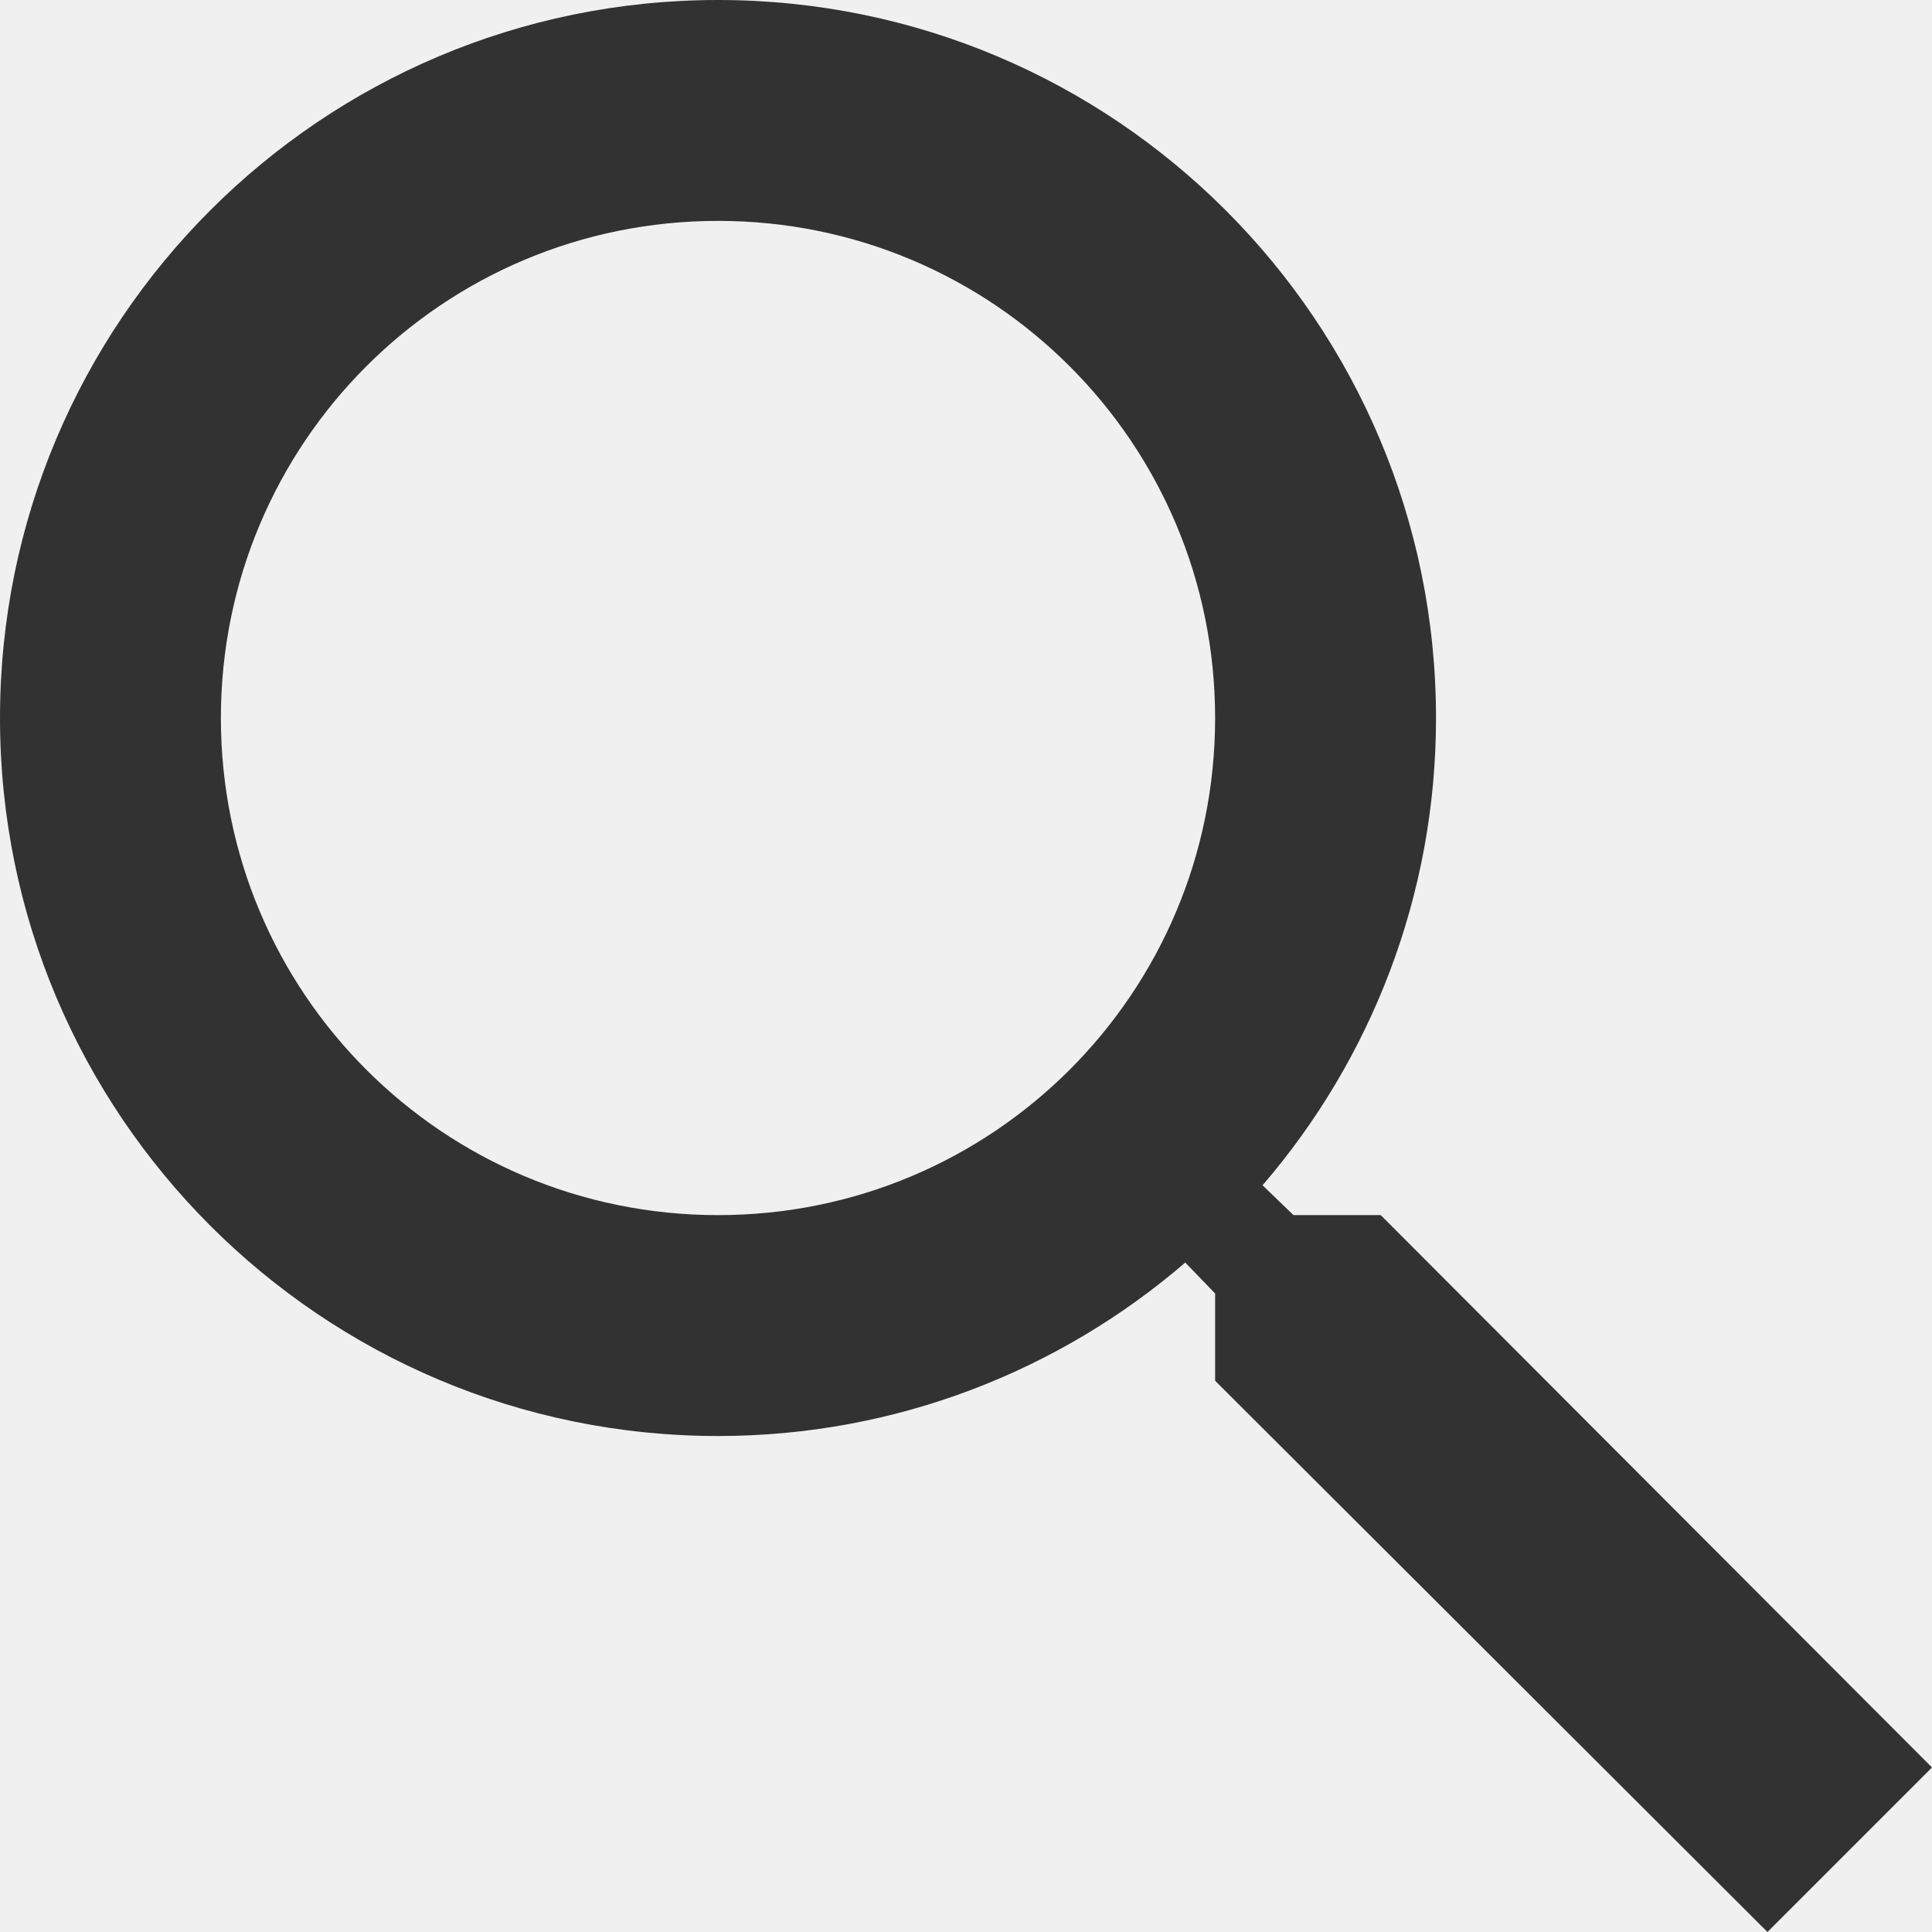
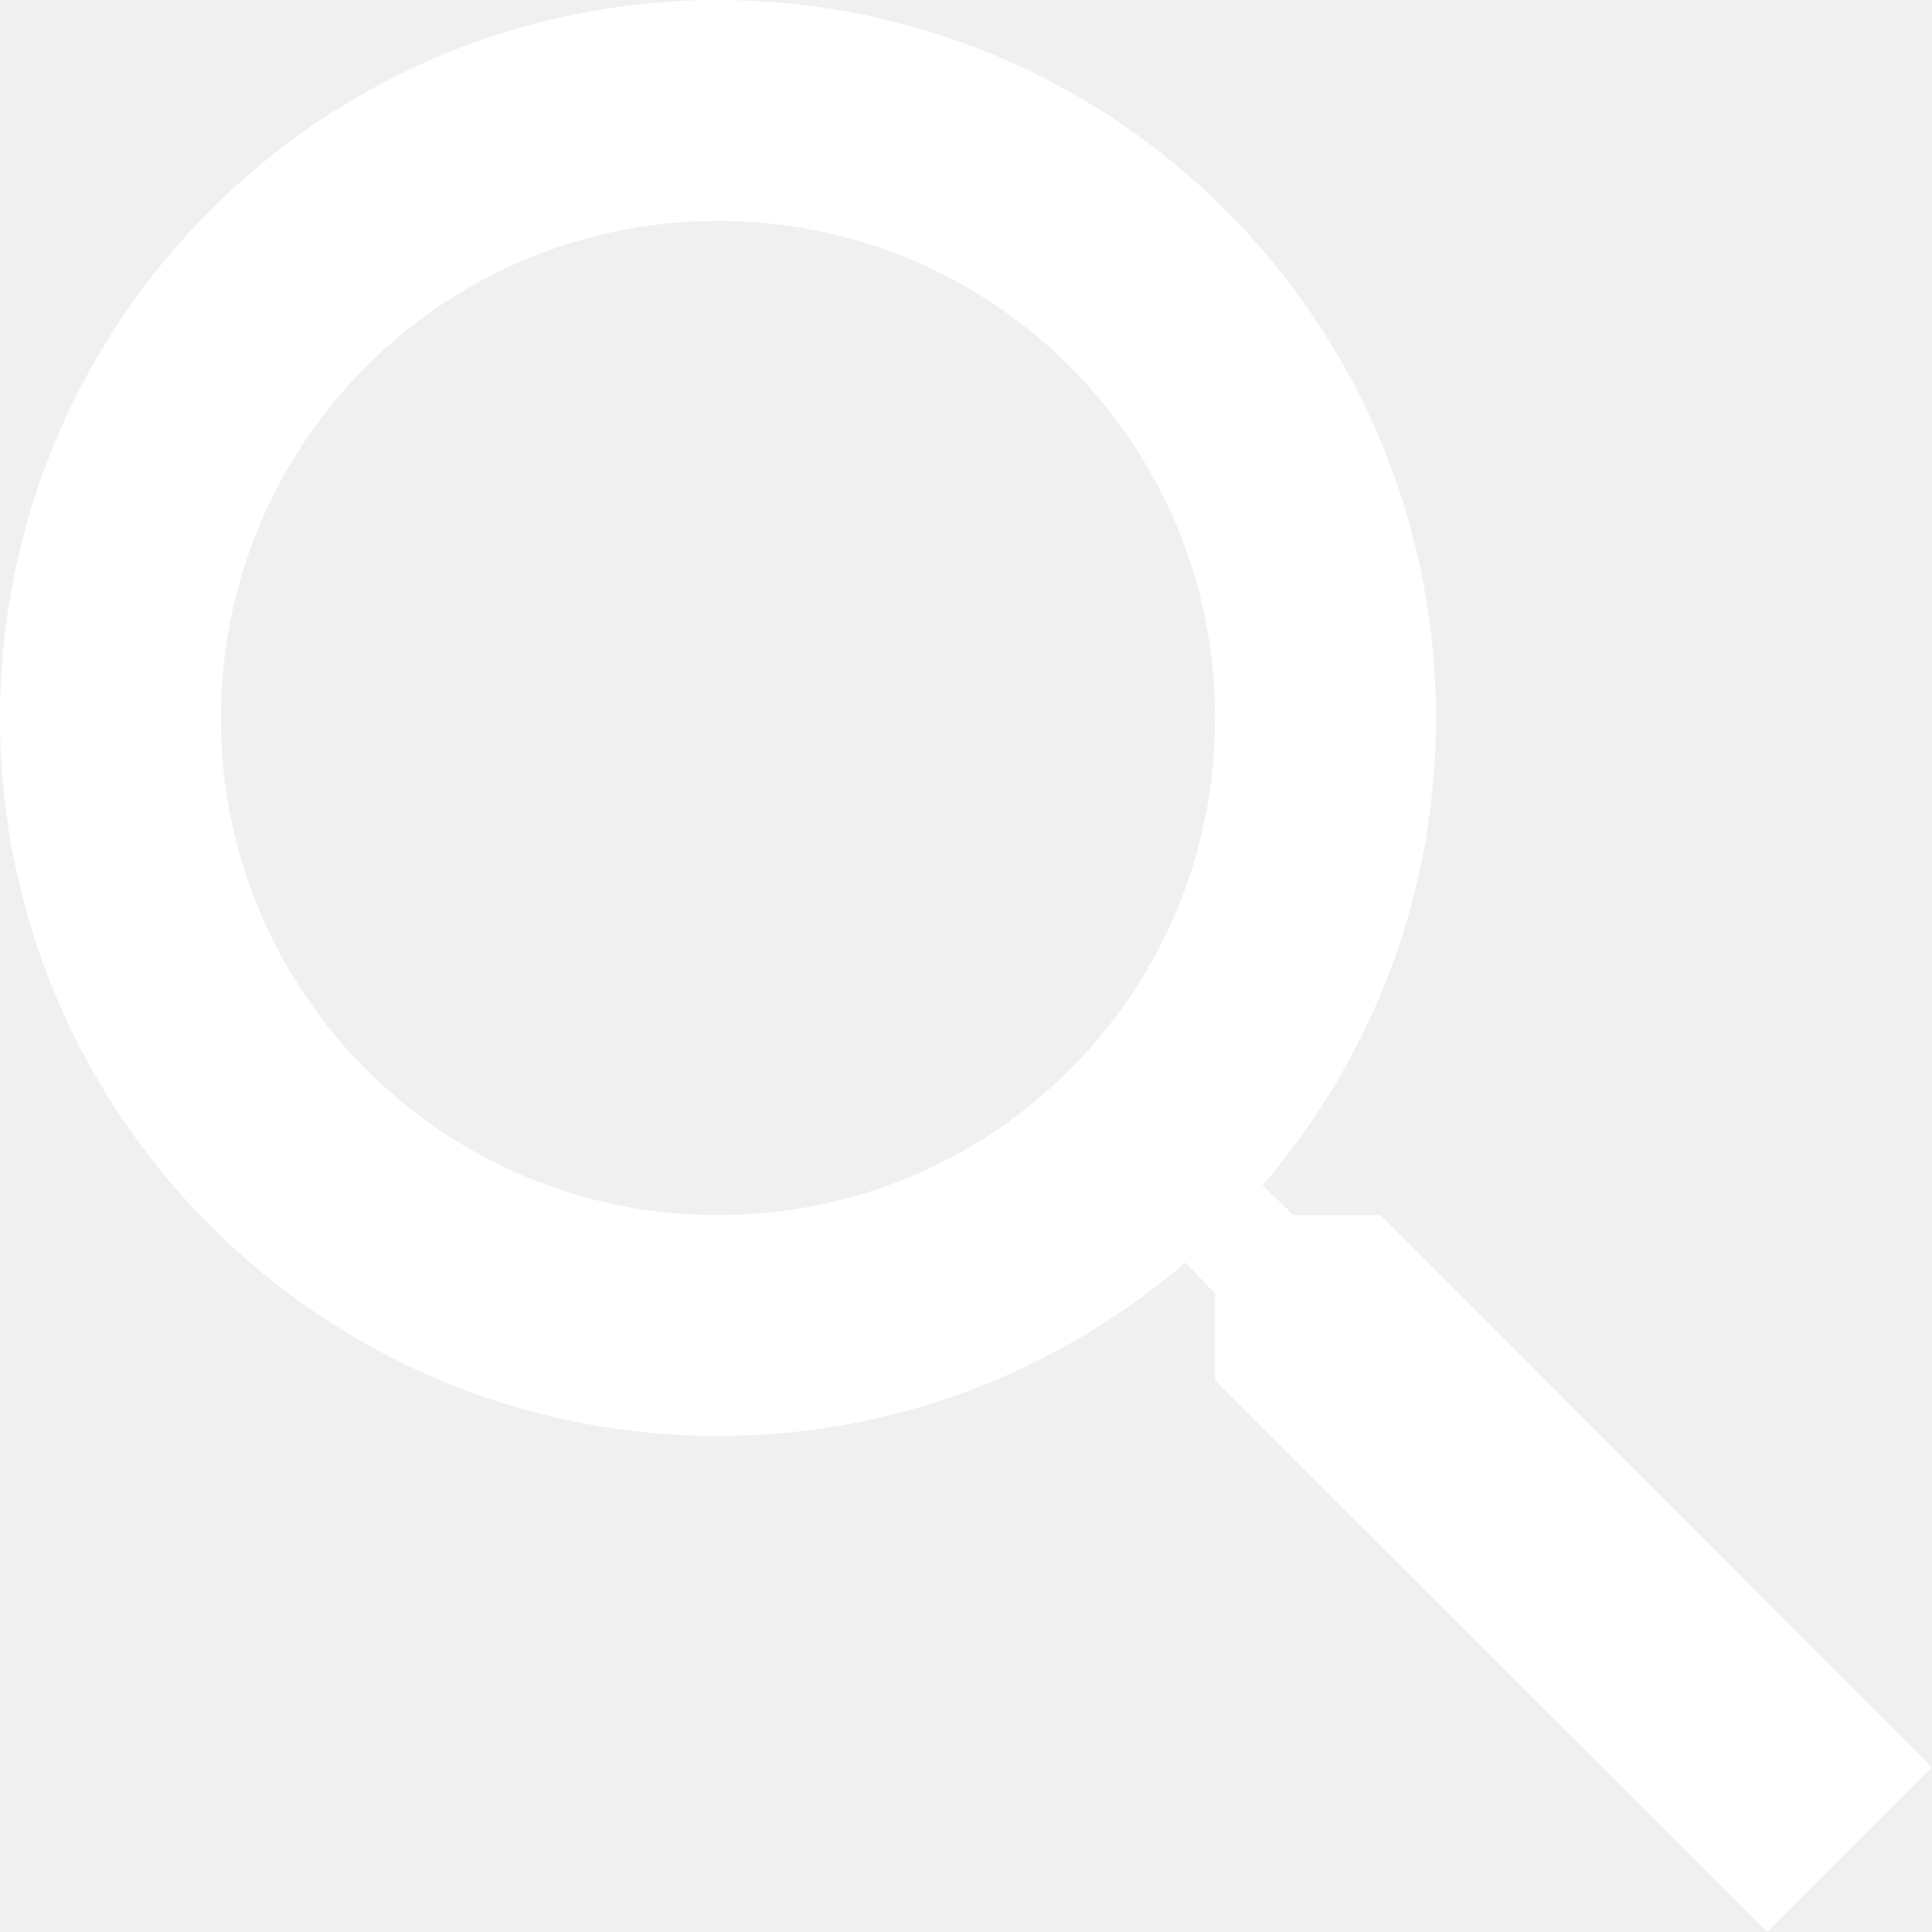
<svg xmlns="http://www.w3.org/2000/svg" width="18px" height="18px" viewBox="0 0 18 18" version="1.1">
  <g id="BrainFlix" stroke="none" stroke-width="1" fill="none" fill-rule="evenodd">
-     <g id="Icon/Search/Default" fill="#323232" fill-rule="nonzero">
+     <g id="Icon/Search/Default" fill="#fff" fill-rule="nonzero">
      <path d="M12.864,11.321 L12.051,11.321 L11.763,11.043 C12.772,9.87 13.379,8.346 13.379,6.69 C13.379,2.995 10.384,0 6.69,0 C2.995,0 0,2.995 0,6.69 C0,10.384 2.995,13.379 6.69,13.379 C8.346,13.379 9.87,12.772 11.043,11.763 L11.321,12.051 L11.321,12.864 L16.467,18 L18,16.467 L12.864,11.321 Z M6.69,11.321 C4.127,11.321 2.058,9.252 2.058,6.69 C2.058,4.127 4.127,2.058 6.69,2.058 C9.252,2.058 11.321,4.127 11.321,6.69 C11.321,9.252 9.252,11.321 6.69,11.321 Z" />
    </g>
  </g>
</svg>
